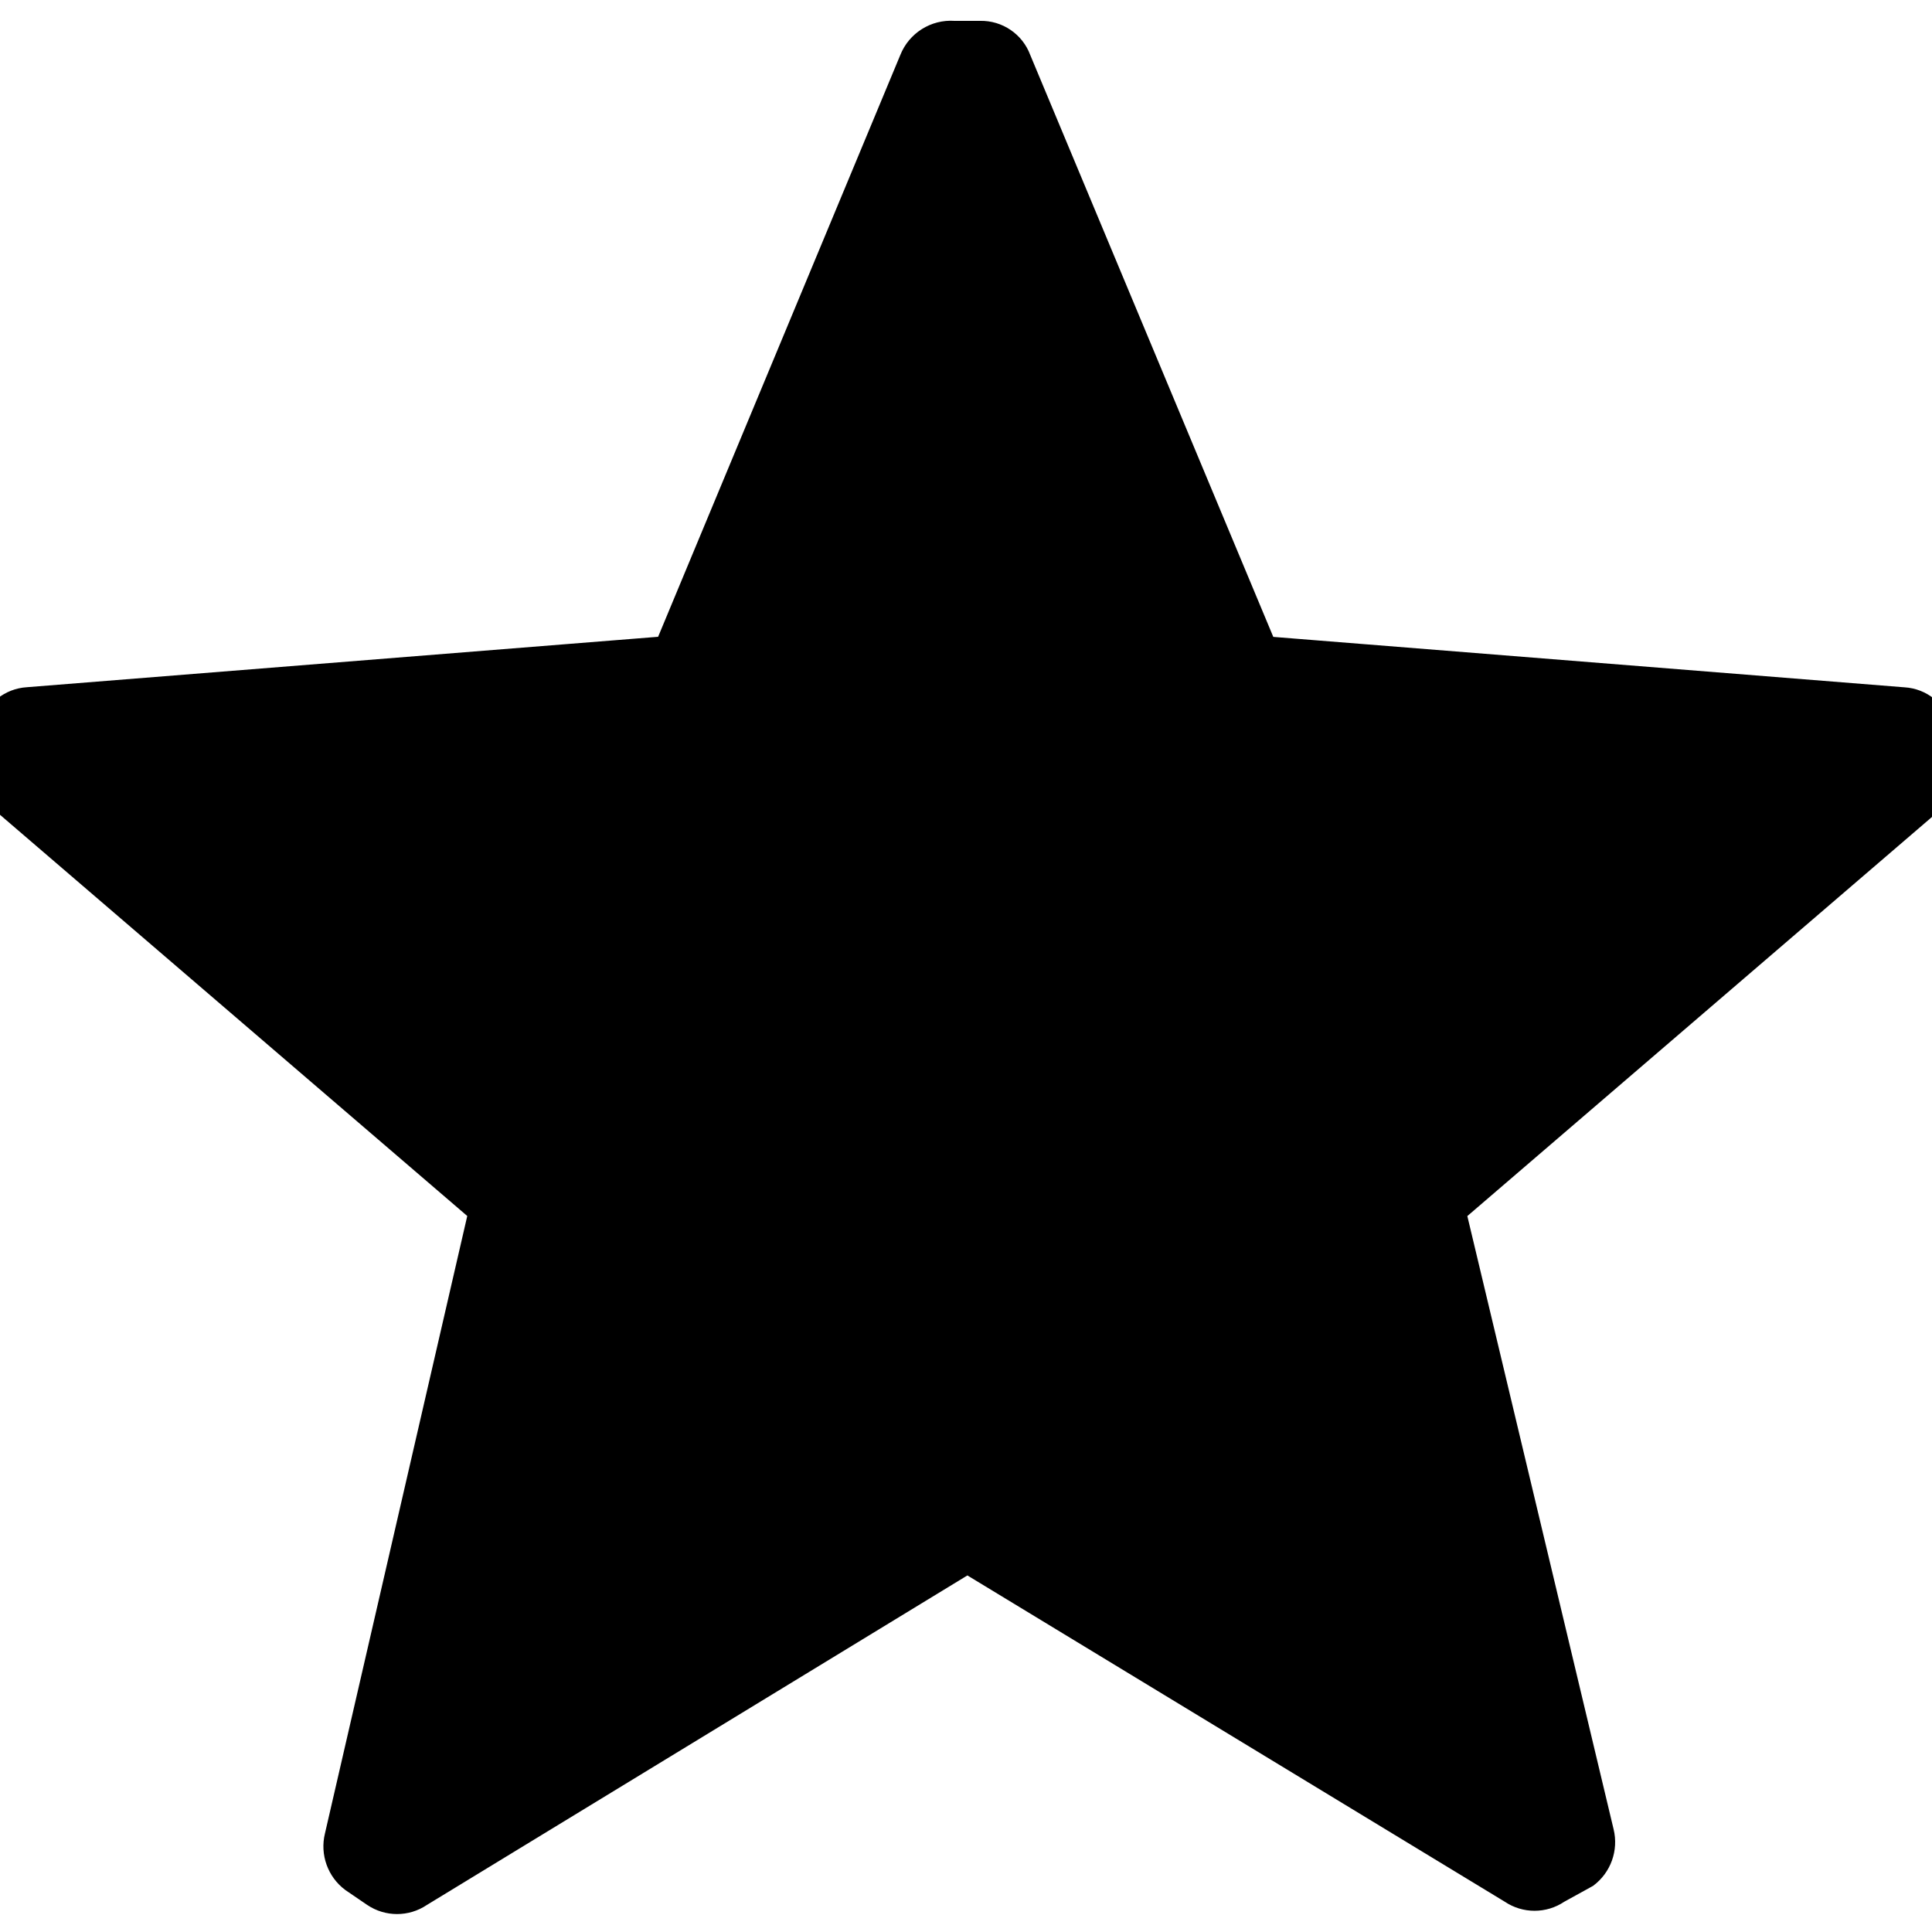
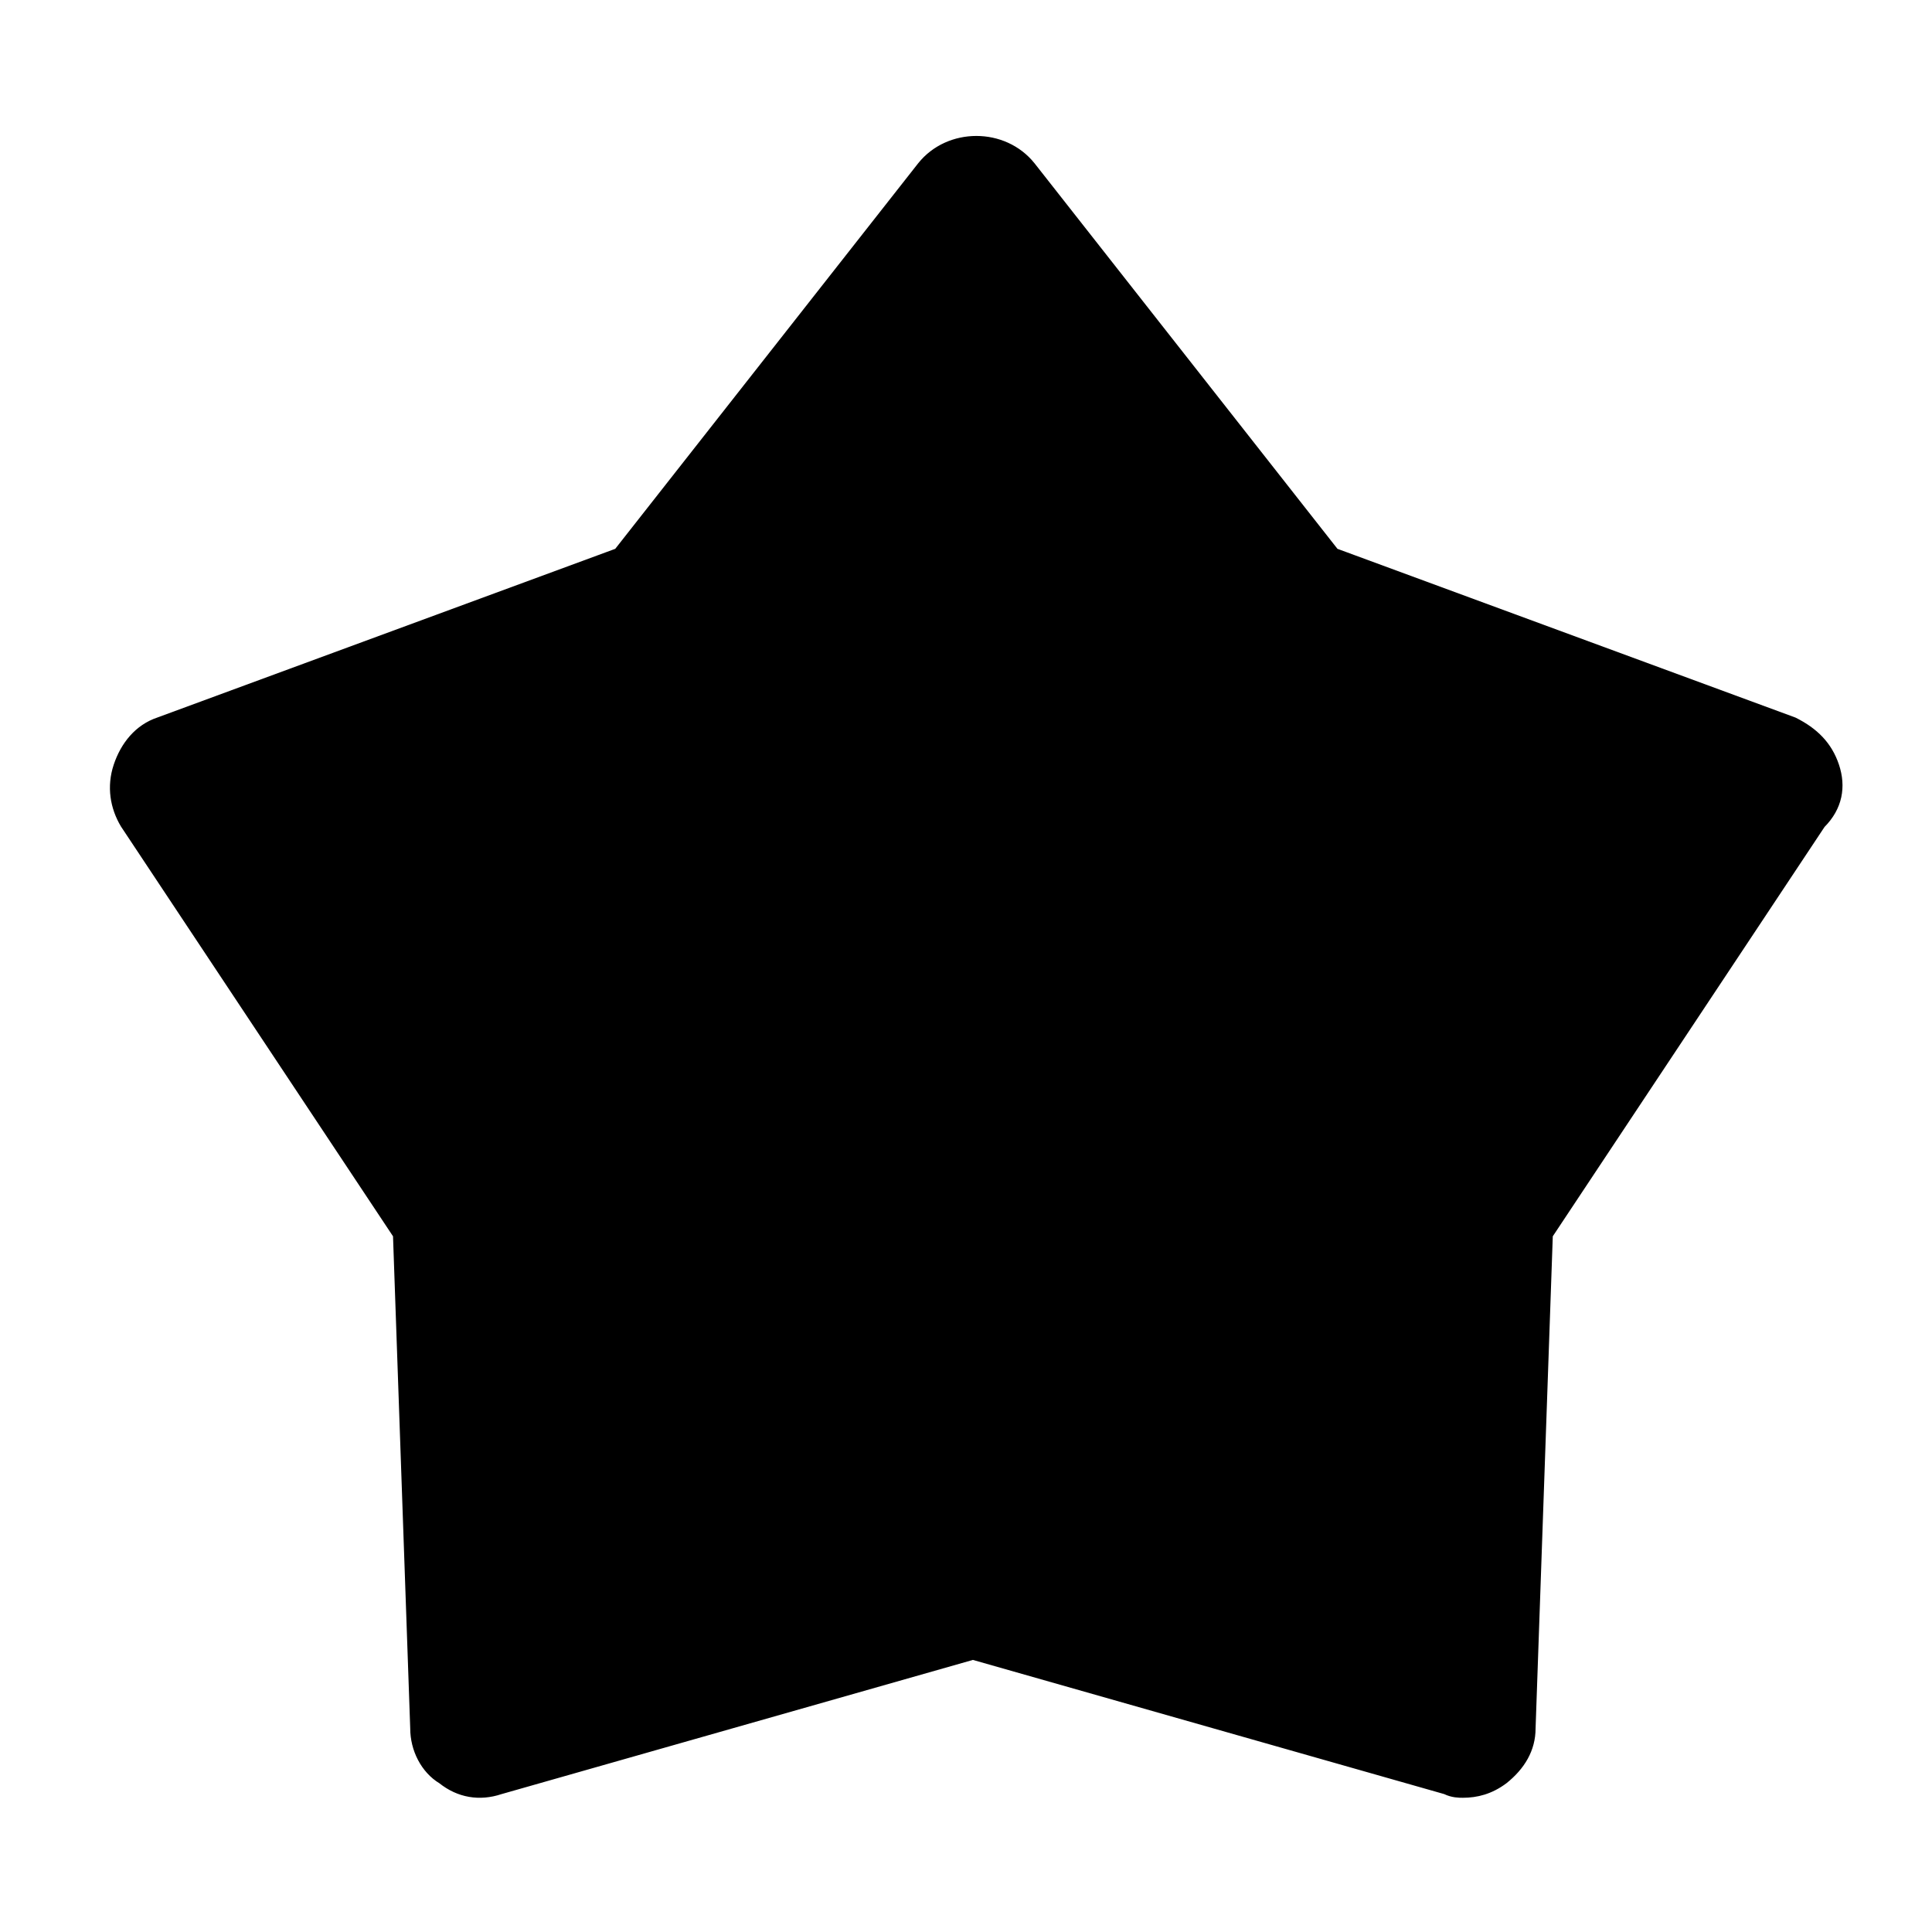
<svg xmlns="http://www.w3.org/2000/svg" width="512" height="512" viewBox="0 0 1024 1024">
-   <path fill="#000" stroke="#000" stroke-width="4" d="M-3.514 426.203a25.776 25.776 0 0 1-9.469-28.406l4.209-13.15a25.776 25.776 0 0 1 23.145-18.412l335.82-26.828L479.019 29.941a26.828 26.828 0 0 1 26.775-16.886h13.677a25.776 25.776 0 0 1 24.723 16.833l129.3 309.572 335.82 26.828a25.776 25.776 0 0 1 23.146 18.41l4.208 13.152a25.776 25.776 0 0 1-7.89 28.406L775.49 643.823l77.8 326.142a26.828 26.828 0 0 1-9.994 27.88l-15.255 8.416a26.302 26.302 0 0 1-29.406 0l-285.9-173.591-287.583 175.327a26.302 26.302 0 0 1-29.405 0l-11.573-7.89a26.828 26.828 0 0 1-9.994-27.88l75.696-328.456z" />
+   <path fill="#000" stroke="#000" stroke-width="4" d="M972.8 405.943c-3.657-10.972-10.971-18.286-21.943-23.772l-243.2-89.6-160.914-204.8c-14.629-18.285-43.886-18.285-58.514 0l-160.915 204.8-243.2 89.6c-10.971 3.658-18.285 12.8-21.943 23.772-3.657 10.971-1.828 21.943 3.658 31.086l144.457 217.6 9.143 261.485c0 10.972 5.485 21.943 14.628 27.429 9.143 7.314 20.114 9.143 31.086 5.486l250.514-71.315 250.514 71.315c3.658 1.828 7.315 1.828 9.143 1.828 7.315 0 14.629-1.828 21.943-7.314 9.143-7.314 14.629-16.457 14.629-27.429l9.143-261.485 144.457-217.6c9.143-9.143 10.971-20.115 7.314-31.086z" />
</svg>
